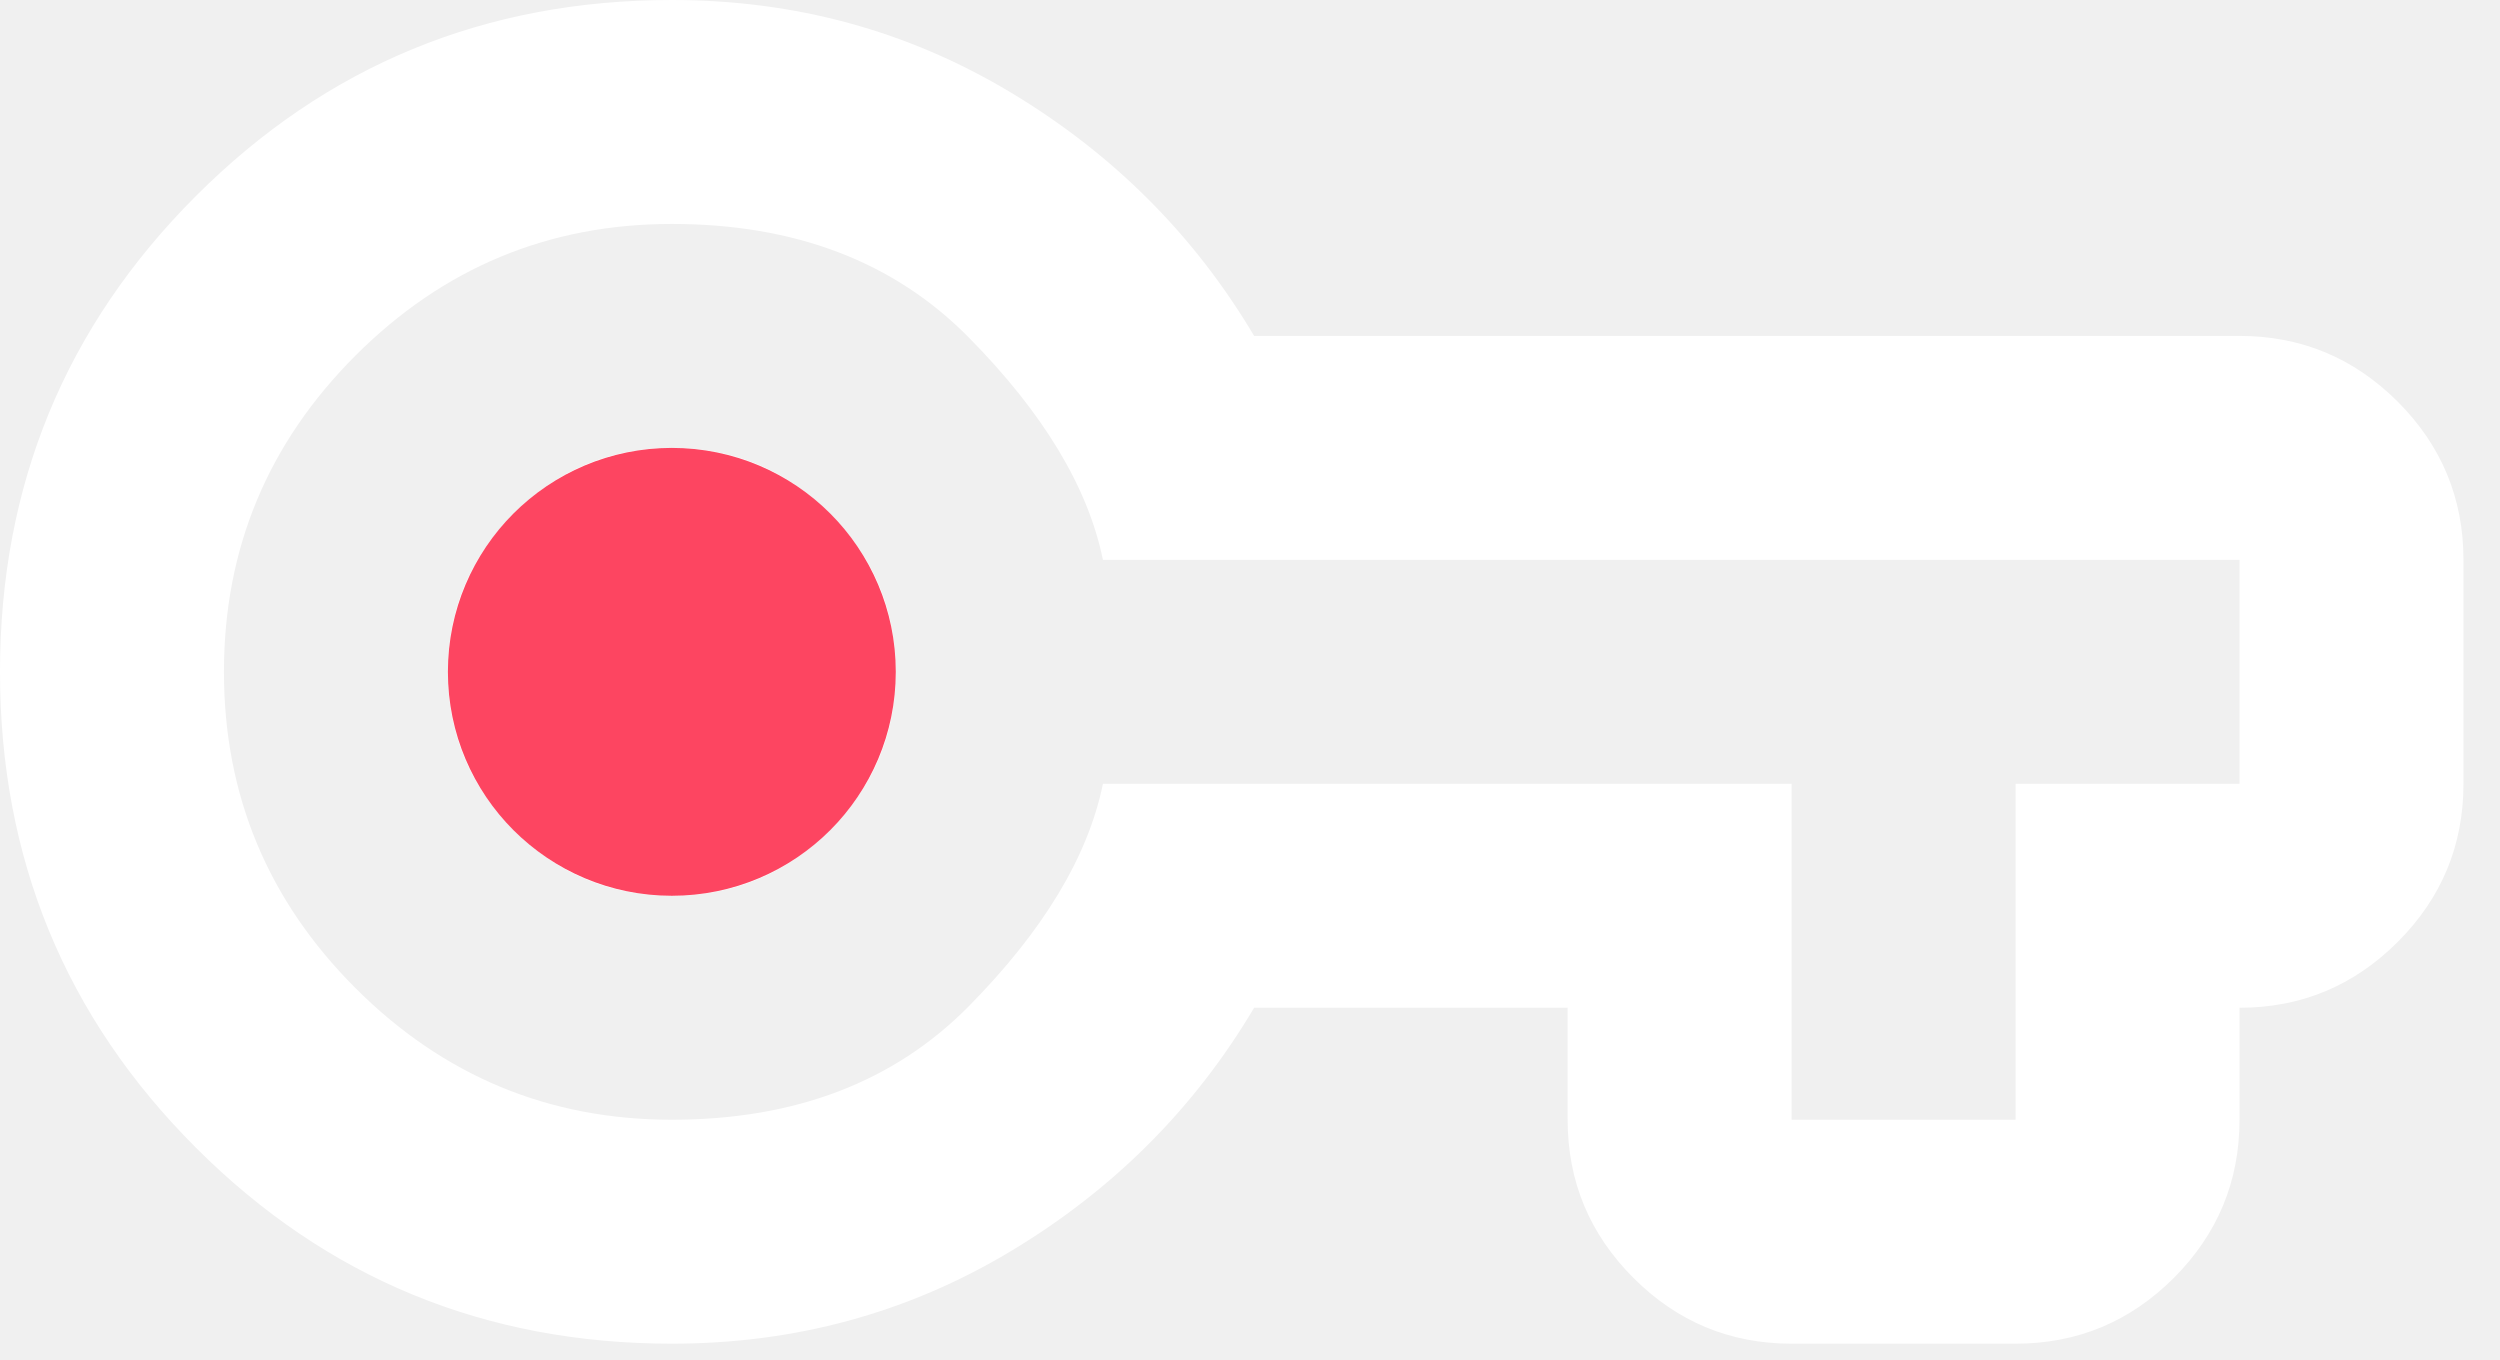
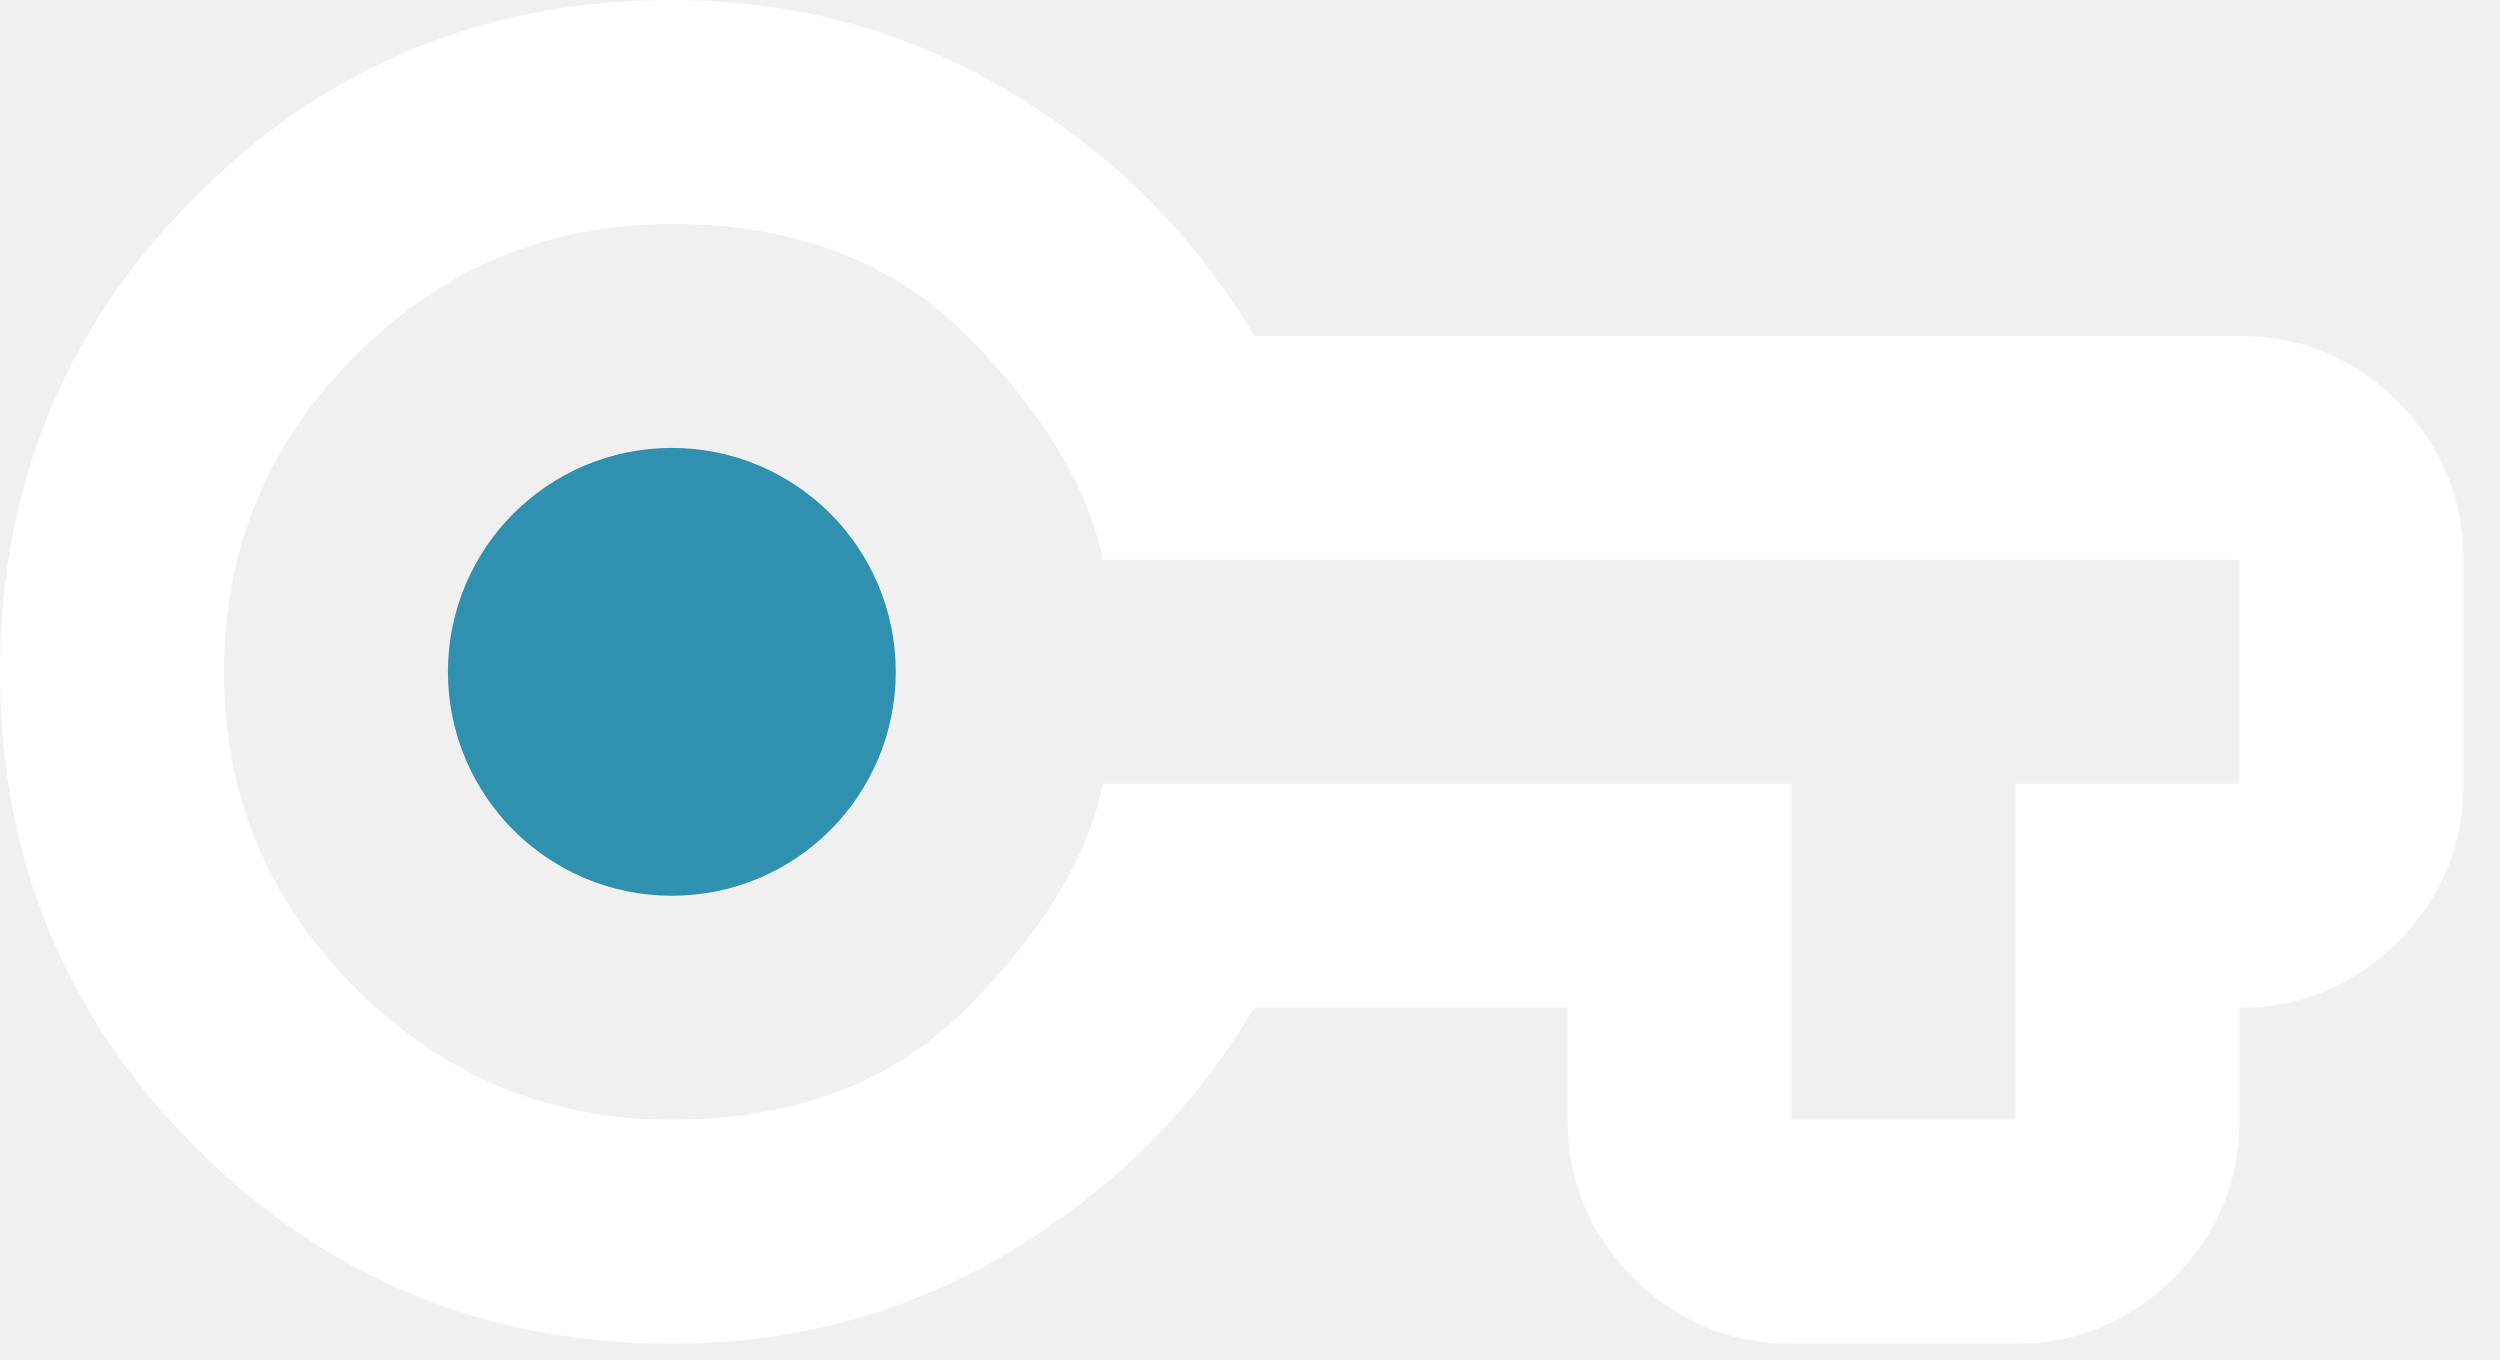
<svg xmlns="http://www.w3.org/2000/svg" width="57" height="31" viewBox="0 0 57 31" fill="none">
  <path d="M15.318 30.636C11.063 30.636 7.446 29.147 4.468 26.169C1.489 23.19 0 19.573 0 15.318C0 11.063 1.489 7.446 4.468 4.468C7.446 1.489 11.063 0 15.318 0C18.127 0 20.701 0.702 23.041 2.106C25.381 3.51 27.232 5.361 28.594 7.659H51.061C52.465 7.659 53.667 8.159 54.668 9.158C55.667 10.159 56.167 11.361 56.167 12.765V17.871C56.167 19.275 55.667 20.477 54.668 21.476C53.667 22.477 52.465 22.977 51.061 22.977V25.53C51.061 26.934 50.561 28.137 49.562 29.138C48.561 30.137 47.359 30.636 45.955 30.636H40.849C39.444 30.636 38.243 30.137 37.244 29.138C36.243 28.137 35.742 26.934 35.742 25.53V22.977H28.594C27.232 25.275 25.381 27.126 23.041 28.53C20.701 29.934 18.127 30.636 15.318 30.636ZM15.318 25.53C18.127 25.53 20.382 24.669 22.084 22.947C23.786 21.223 24.807 19.531 25.147 17.871H40.849V25.53H45.955V17.871H51.061V12.765H25.147C24.807 11.106 23.786 9.414 22.084 7.69C20.382 5.967 18.127 5.106 15.318 5.106C12.51 5.106 10.106 6.106 8.106 8.106C6.106 10.106 5.106 12.51 5.106 15.318C5.106 18.127 6.106 20.531 8.106 22.53C10.106 24.53 12.51 25.53 15.318 25.53ZM15.318 20.424C16.722 20.424 17.924 19.924 18.923 18.923C19.924 17.924 20.424 16.722 20.424 15.318C20.424 13.914 19.924 12.711 18.923 11.711C17.924 10.712 16.722 10.212 15.318 10.212C13.914 10.212 12.712 10.712 11.713 11.711C10.713 12.711 10.212 13.914 10.212 15.318C10.212 16.722 10.713 17.924 11.713 18.923C12.712 19.924 13.914 20.424 15.318 20.424Z" fill="white" />
-   <rect x="10.212" y="10.212" width="10.212" height="10.212" rx="5.106" fill="#FD4561" />
+   <rect x="10.212" y="10.212" width="10.212" height="10.212" rx="5.106" fill="#2F90B0" />
</svg>
